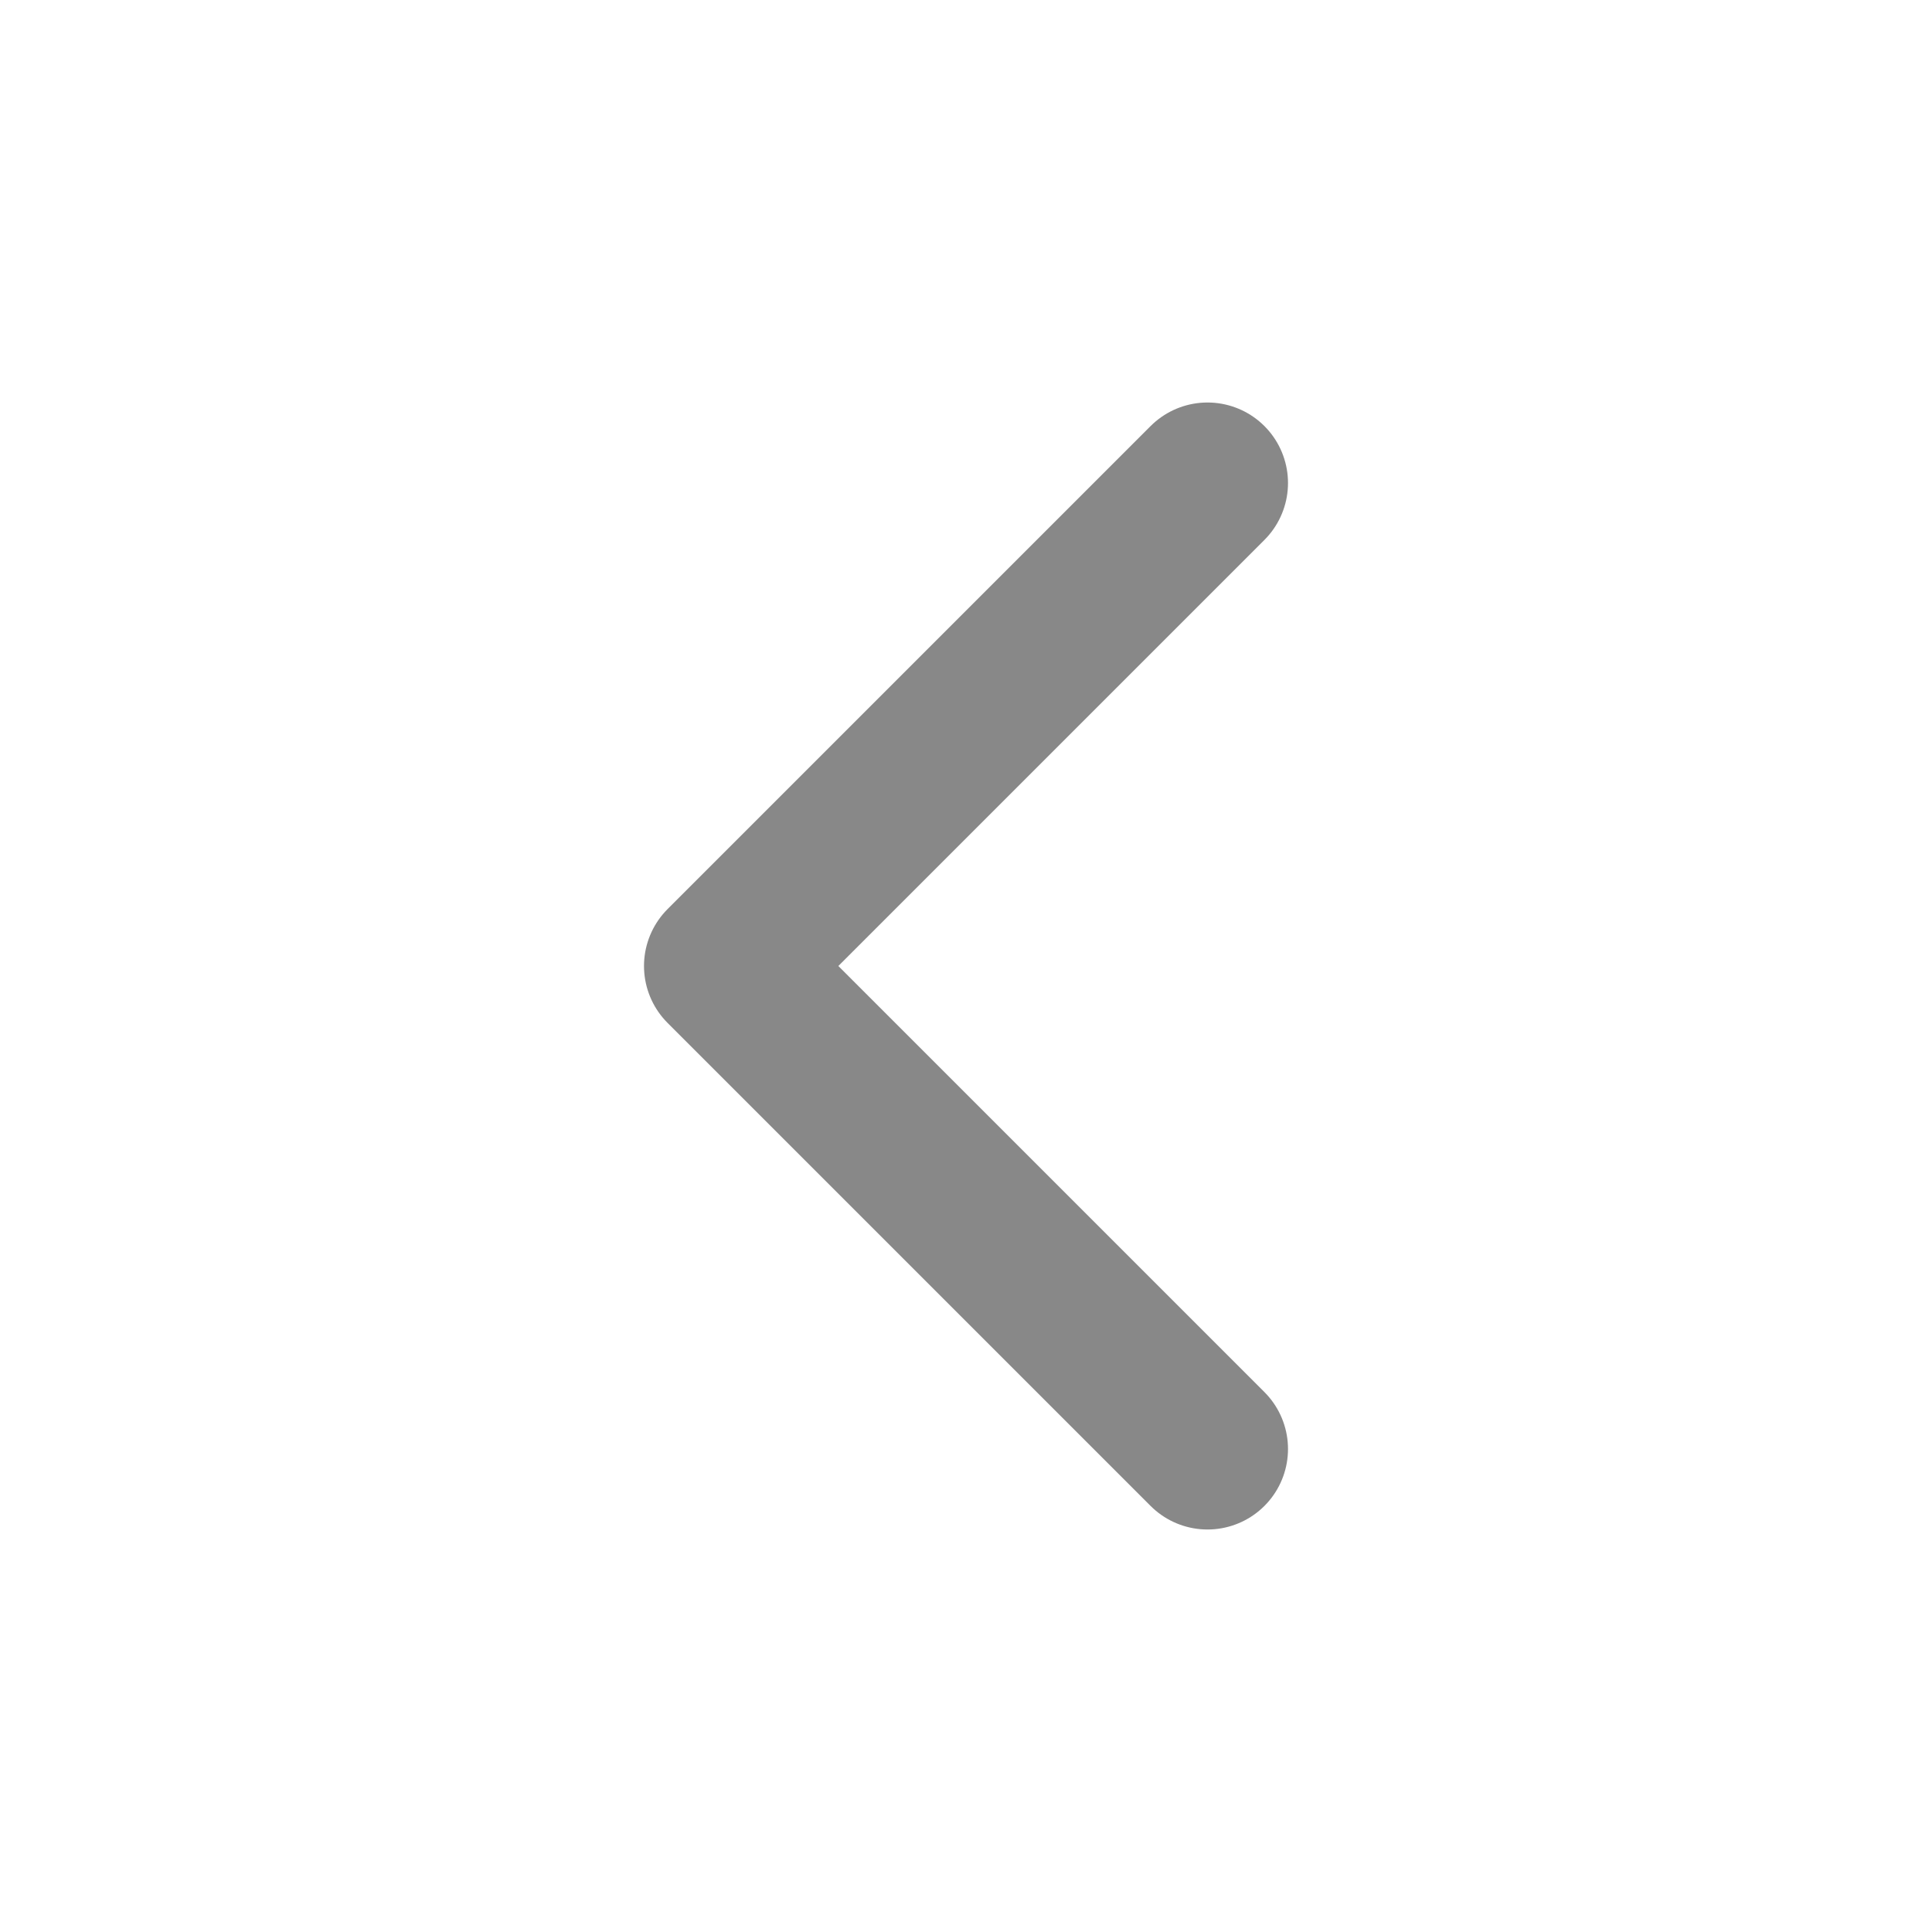
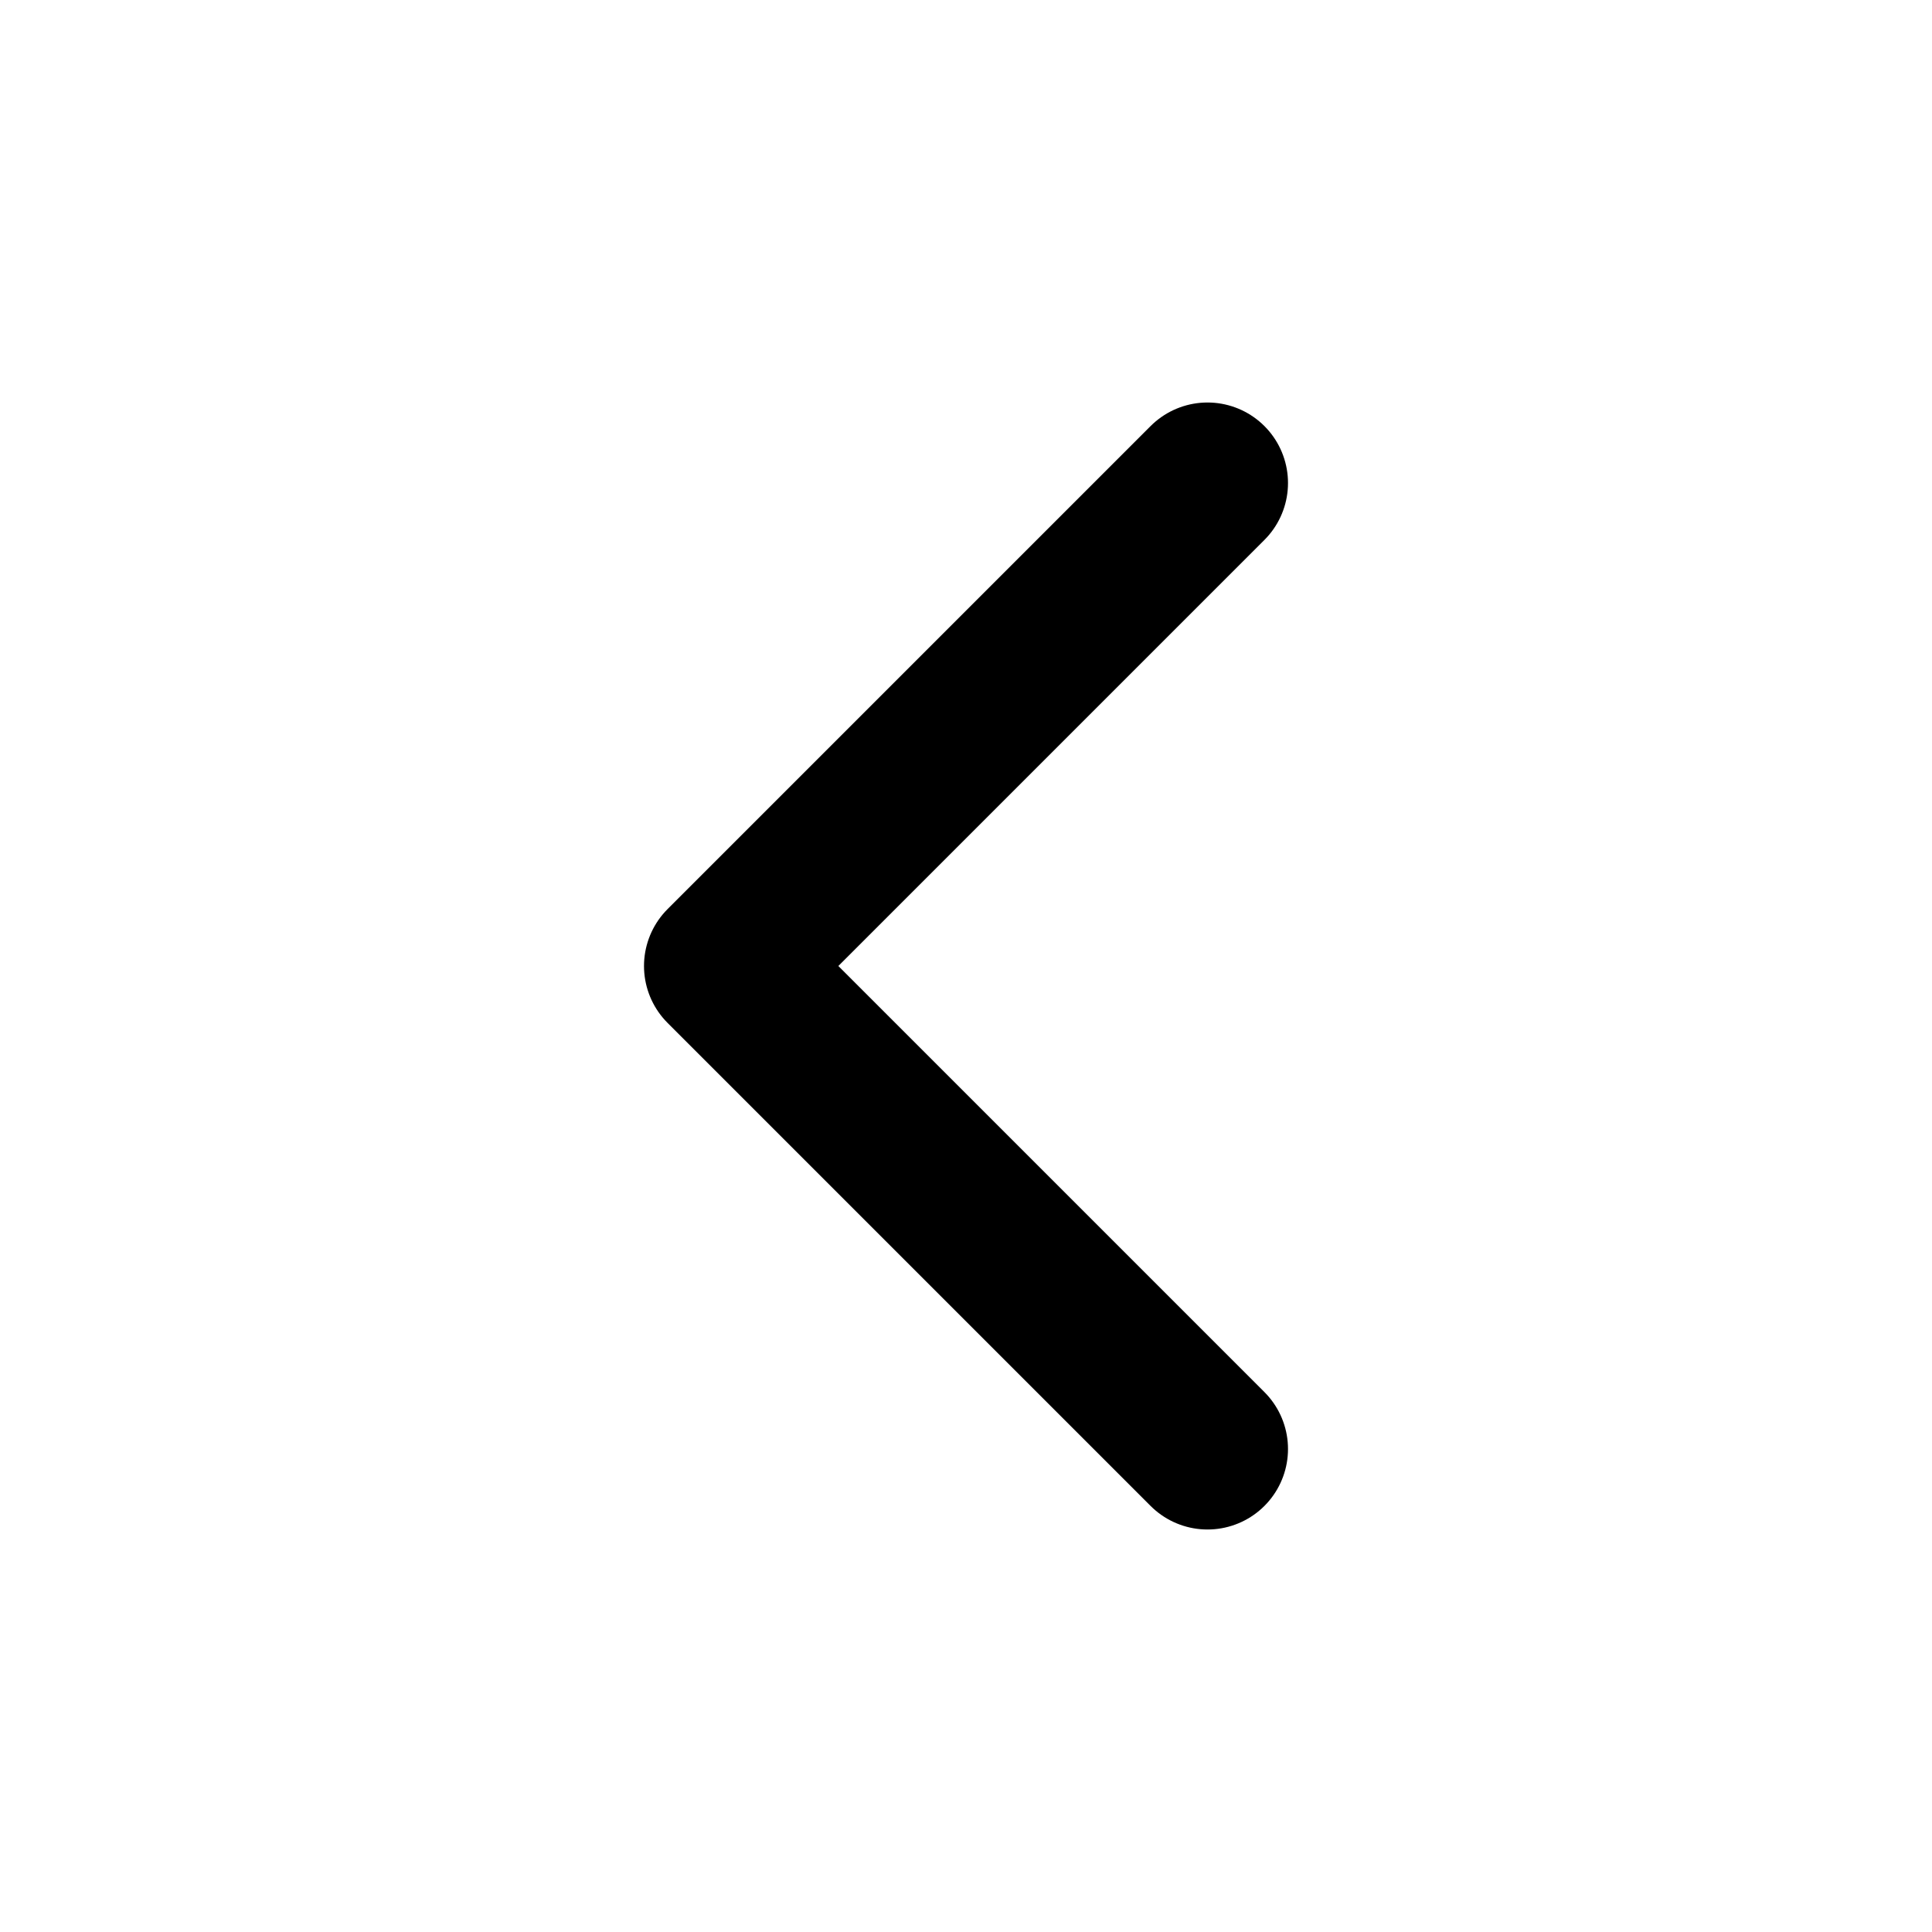
<svg xmlns="http://www.w3.org/2000/svg" width="24" height="24" viewBox="0 0 24 24" fill="none">
-   <path d="M15 18L9 12L15 6" stroke="#888888" stroke-width="2" stroke-linecap="round" stroke-linejoin="round" />
+   <path d="M15 18L9 12L15 6" stroke="currentColor" stroke-width="2" stroke-linecap="round" stroke-linejoin="round" />
</svg>
